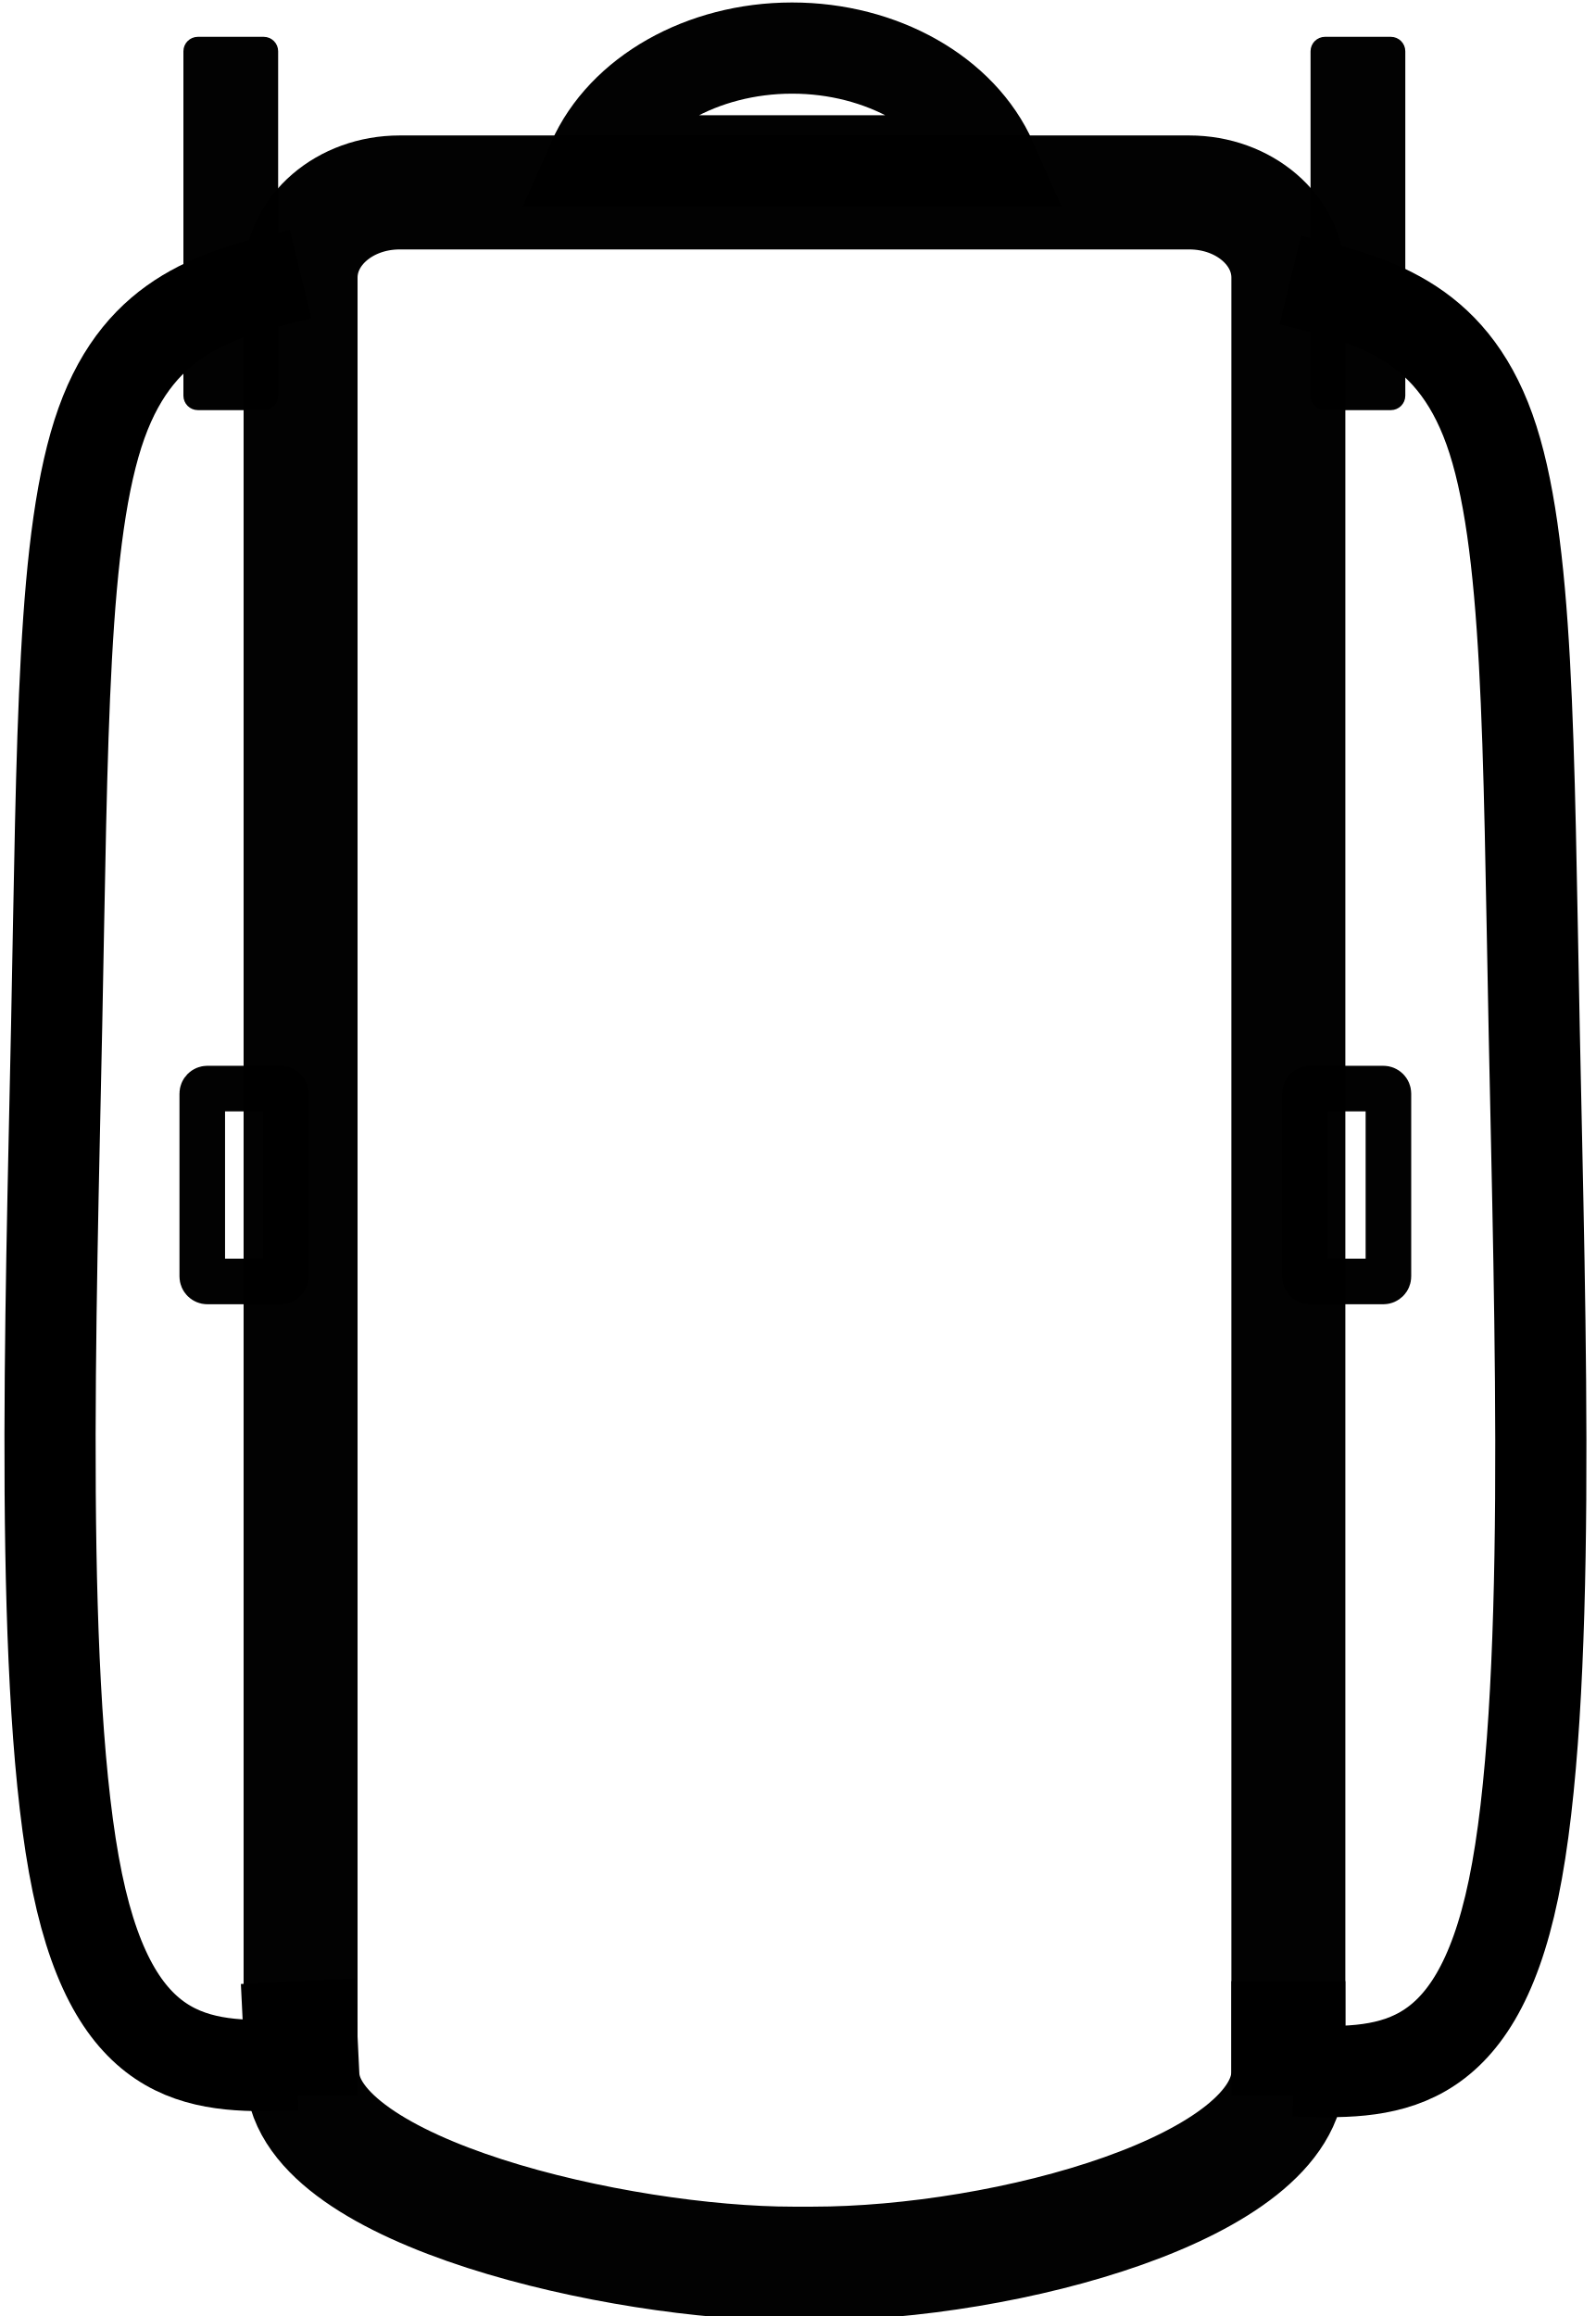
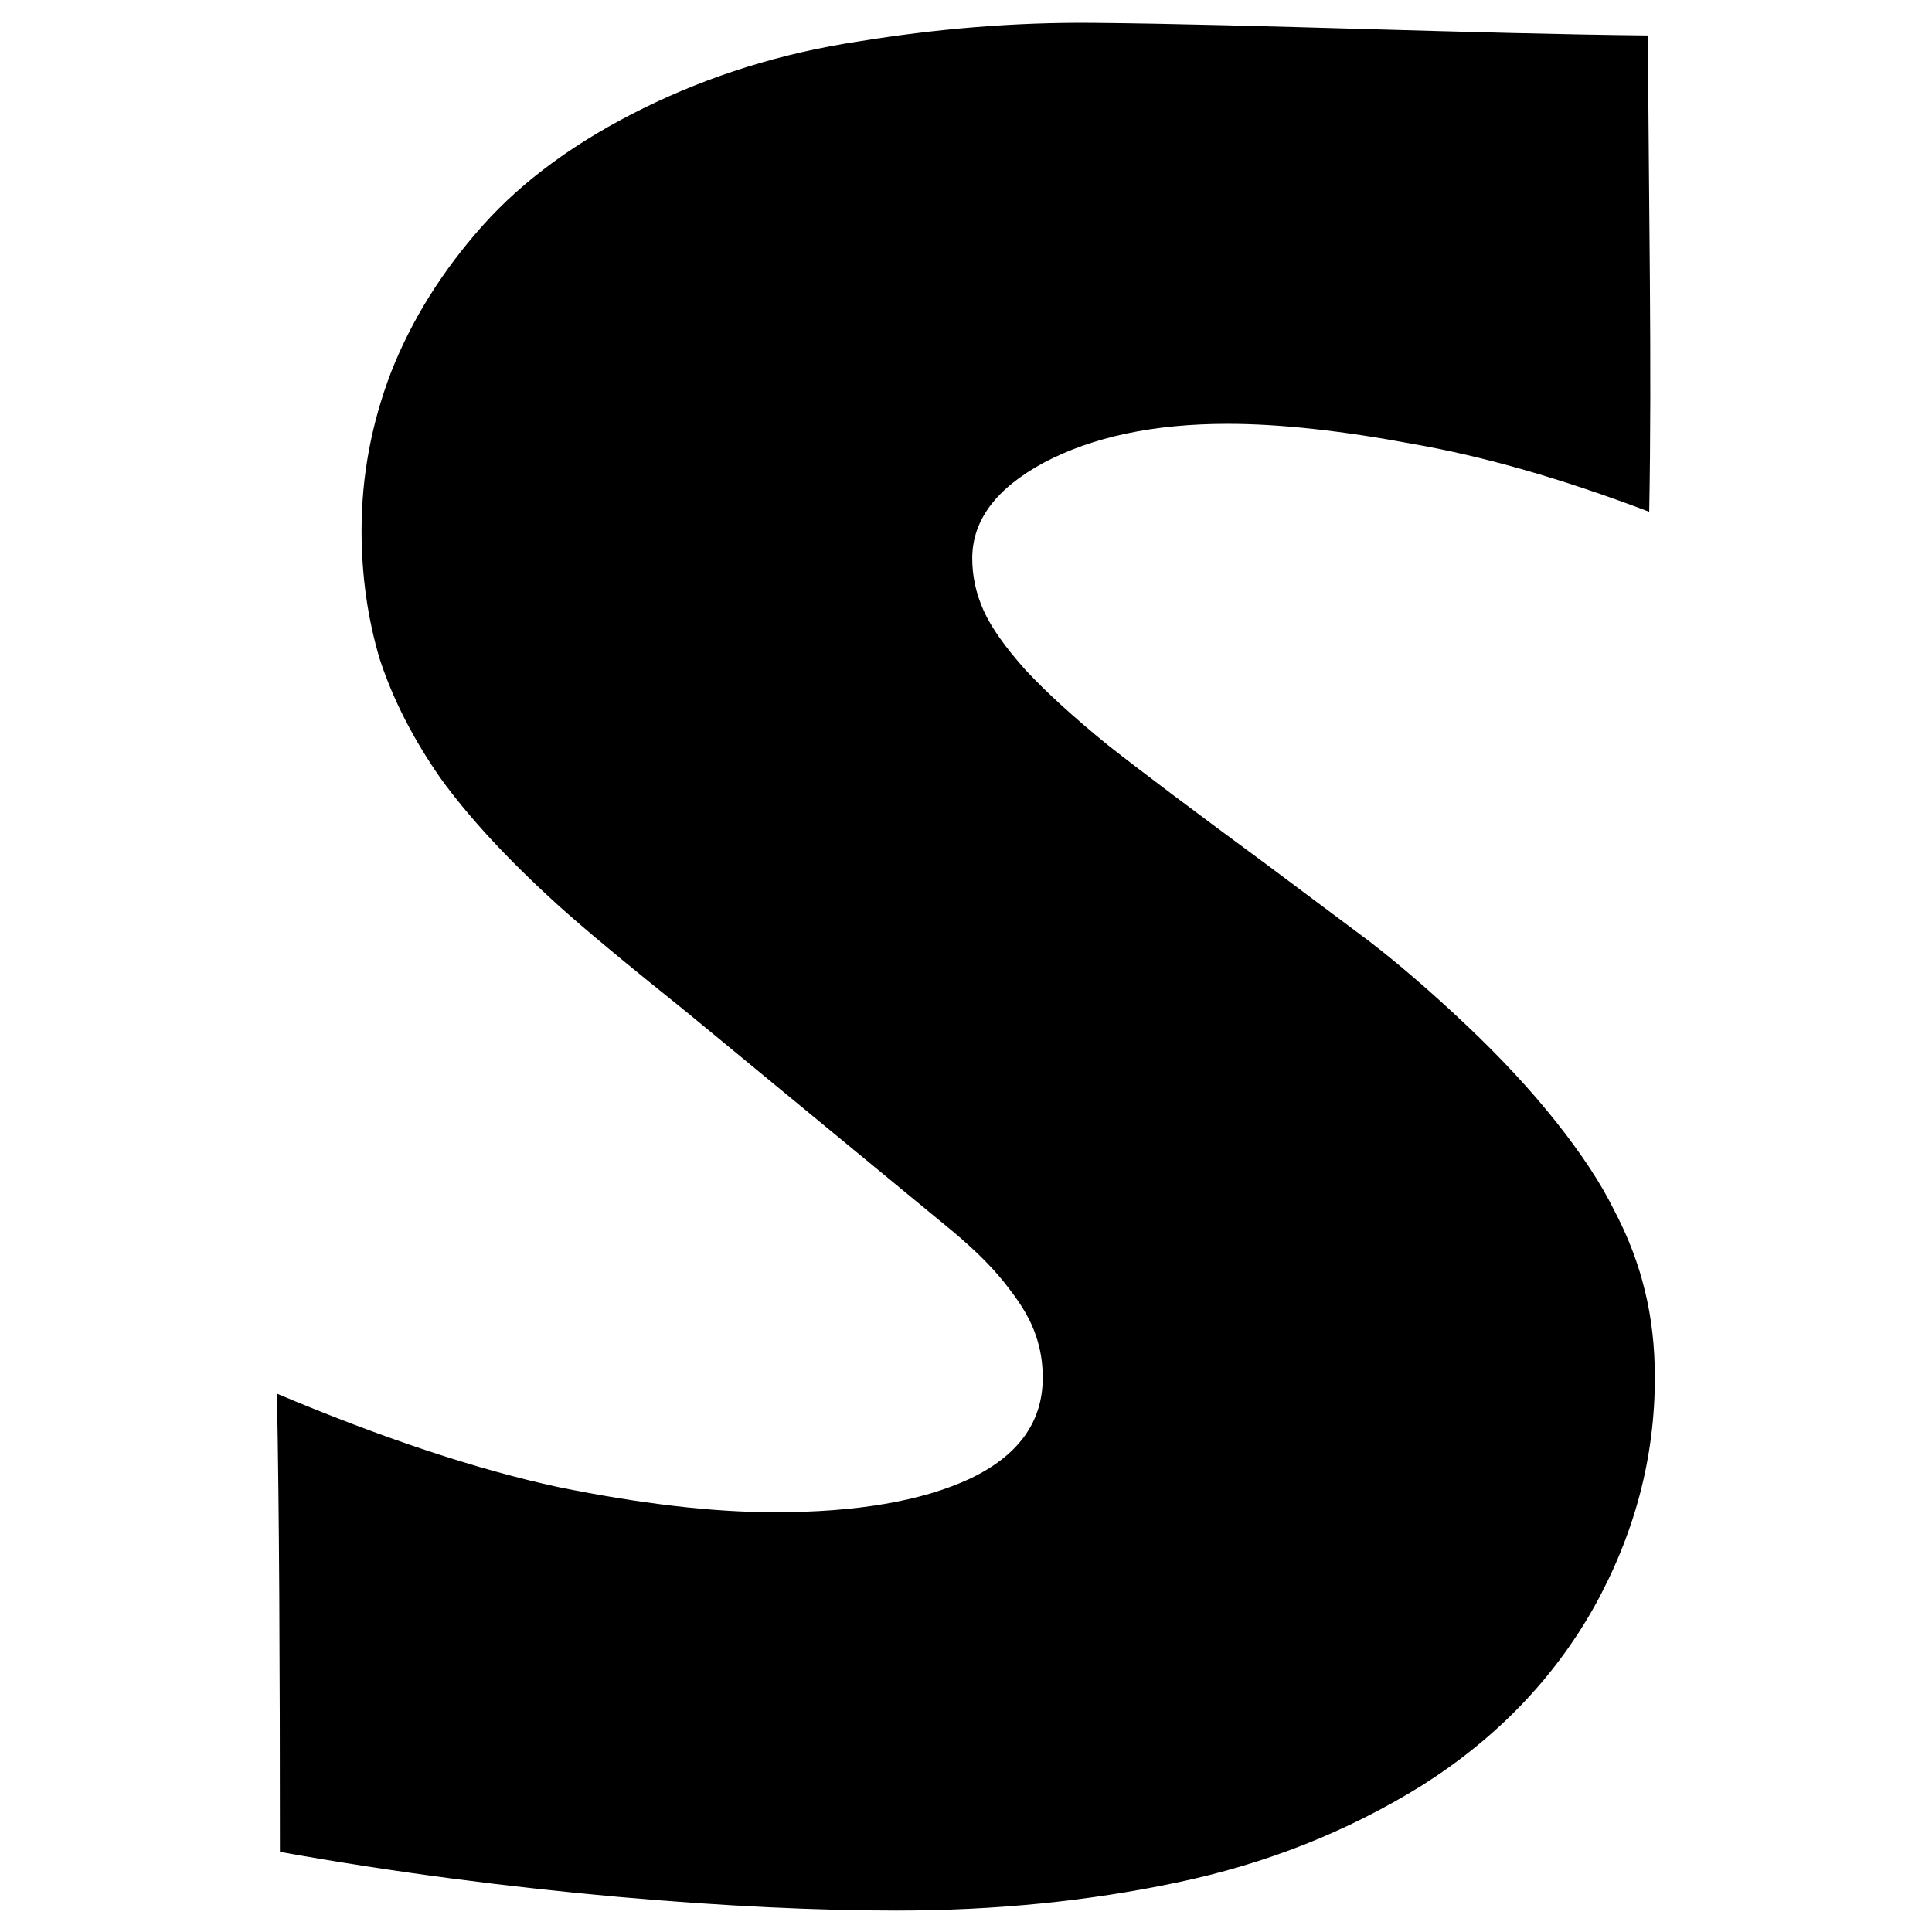
- <svg xmlns="http://www.w3.org/2000/svg" version="1.1" id="Layer_1" x="0px" y="0px" viewBox="0 0 350 508" xml:space="preserve" width="350" height="508">
+ <svg xmlns="http://www.w3.org/2000/svg" version="1.1" id="Layer_1" x="0px" y="0px" viewBox="0 0 350 350" xml:space="preserve" width="350" height="350">
  <defs id="defs17" />
-   <path id="path1010" style="opacity:0.99;fill:none;stroke:#000000;stroke-width:20;stroke-linecap:square;stroke-miterlimit:4;stroke-dasharray:none;stroke-dashoffset:1;paint-order:stroke fill markers" d="m 173.688,10.543 a 46.39,37.099 0 0 0 -43.65,24.732 h 87.47 a 46.39,37.099 0 0 0 -43.735,-24.732 46.39,37.099 0 0 0 -0.085,0 z" />
-   <path id="rect884" style="opacity:0.99;fill:none;stroke:#000000;stroke-width:25;stroke-linecap:square;stroke-miterlimit:4;stroke-dasharray:none;stroke-dashoffset:1;paint-order:stroke fill markers" d="M 65.938,447.052 V 60.899 c 0,-10.352 9.695,-18.687 21.738,-18.687 v 0 H 260.89 c 12.043,0 21.738,8.334 21.738,18.687 V 447.052" />
-   <path id="path953" style="opacity:0.99;fill:none;stroke:#000000;stroke-width:25;stroke-linecap:square;stroke-miterlimit:4;stroke-dasharray:none;stroke-dashoffset:1;paint-order:stroke fill markers" d="m 282.629,447.052 v 7.347 c 0,25.322 -61.783,42.118 -104.346,42.118 h -4.337 c -38.087,0 -106.35,-15.547 -107.601,-41.141 l -0.407,-8.324" />
-   <path style="fill:none;stroke:#000000;stroke-width:20;stroke-linecap:butt;stroke-linejoin:miter;stroke-miterlimit:4;stroke-dasharray:none;stroke-opacity:1" d="M 65.938,60.111 C 48.441,64.341 30.943,68.572 22.261,92.818 13.579,117.064 13.715,161.322 12.426,224.999 c -1.289,63.677 -4.001,146.77 4.545,187.991 8.546,41.221 28.35,40.57 48.153,39.919" id="path960" />
-   <path style="fill:none;stroke:#000000;stroke-width:20;stroke-linecap:butt;stroke-linejoin:miter;stroke-miterlimit:4;stroke-dasharray:none;stroke-opacity:1" d="m 283.055,61.435 c 17.497,4.23 34.995,8.461 43.677,32.707 8.682,24.246 8.546,68.504 9.835,132.181 1.289,63.677 4.001,146.77 -4.545,187.991 -8.546,41.221 -28.35,40.57 -48.153,39.919" id="path960-6" />
-   <rect style="opacity:0.99;fill:none;stroke:#000000;stroke-width:10;stroke-linecap:square;stroke-miterlimit:4;stroke-dasharray:none;stroke-dashoffset:1;paint-order:stroke fill markers" id="rect988" width="18.312" height="42.306" x="44.37" y="238.774" rx="1.114" ry="1.114" />
-   <rect style="opacity:0.99;fill:none;stroke:#000000;stroke-width:10;stroke-linecap:square;stroke-miterlimit:4;stroke-dasharray:none;stroke-dashoffset:1;paint-order:stroke fill markers" id="rect988-1" width="18.312" height="42.306" x="286.265" y="238.774" rx="1.114" ry="1.114" />
-   <rect style="opacity:0.99;fill:#000000;stroke:#000000;stroke-width:4.1;stroke-linecap:square;stroke-miterlimit:4;stroke-dasharray:none;stroke-dashoffset:1;paint-order:stroke fill markers" id="rect1015-1" width="16.684" height="77.779" x="289.546" y="10.13" rx="1.114" ry="1.114" />
-   <rect style="opacity:0.99;fill:#000000;stroke:#000000;stroke-width:4.1;stroke-linecap:square;stroke-miterlimit:4;stroke-dasharray:none;stroke-dashoffset:1;paint-order:stroke fill markers" id="rect1015" width="16.684" height="77.779" x="42.284" y="10.13" rx="1.114" ry="1.114" />
+   <g aria-label="S" transform="scale(1.028921,0.971892)" id="text843" style="font-style:normal;font-weight:normal;font-size:50.855px;line-height:1.25;font-family:sans-serif;letter-spacing:0px;word-spacing:0px;fill:#000000;fill-opacity:1;stroke:none;stroke-width:1">
+     <path d="m 49.284,345.187 c -0.004,-35.261 -0.118,-63.486 -0.523,-85.408 18.541,8.277 35.012,14.071 49.414,17.382 14.568,3.145 27.315,4.718 38.24,4.718 14.402,0 25.825,-2.069 34.267,-6.208 8.608,-4.304 12.912,-10.595 12.912,-18.872 0,-2.814 -0.414,-5.463 -1.242,-7.946 -0.828,-2.649 -2.4,-5.546 -4.718,-8.691 -2.318,-3.311 -5.628,-6.87 -9.933,-10.678 L 121.02,188.76 C 110.095,179.49 102.48,172.785 98.176,168.647 89.402,160.204 82.532,152.341 77.565,145.057 72.765,137.773 69.206,130.407 66.888,122.957 c -2.152,-7.615 -3.228,-15.644 -3.228,-24.086 0,-10.098 1.738,-19.948 5.215,-29.549 C 72.516,59.554 77.897,50.449 85.015,42.007 92.133,33.564 101.569,26.28 113.323,20.155 125.076,14.03 137.657,9.892 151.066,7.739 c 13.409,-2.318 27.232,-3.616 41.468,-3.476 28.238,0.276 67.342,2.023 97.614,2.351 0.119,30.644 0.716,61.452 0.222,88.78 -15.23,-6.125 -29.136,-10.346 -41.717,-12.664 -12.581,-2.483 -23.424,-3.725 -32.529,-3.725 -12.912,0 -23.673,2.4 -32.281,7.201 -8.443,4.801 -12.664,10.76 -12.664,17.879 0,3.311 0.662,6.539 1.987,9.684 1.324,3.145 3.807,6.87 7.449,11.174 3.642,4.139 8.443,8.774 14.402,13.906 5.96,4.966 15.313,12.416 28.059,22.348 l 17.879,14.154 c 5.297,4.304 11.009,9.519 17.134,15.644 6.125,6.125 11.422,12.167 15.892,18.127 4.47,5.96 7.863,11.422 10.181,16.389 2.483,4.966 4.304,10.015 5.463,15.147 1.159,4.966 1.738,10.346 1.738,16.14 0,14.899 -3.559,29.136 -10.678,42.71 -7.118,13.409 -17.216,24.5 -30.294,33.274 -13.078,8.608 -27.48,14.651 -43.207,18.127 -15.561,3.476 -32.032,5.215 -49.414,5.215 -26.818,0 -67.598,-3.157 -108.487,-10.937 z" style="font-style:normal;font-variant:normal;font-weight:normal;font-stretch:normal;font-size:508.547px;font-family:'Eras Bold ITC';-inkscape-font-specification:'Eras Bold ITC, Normal';font-variant-ligatures:normal;font-variant-caps:normal;font-variant-numeric:normal;font-variant-east-asian:normal;stroke-width:1" id="path845" />
+   </g>
</svg>
